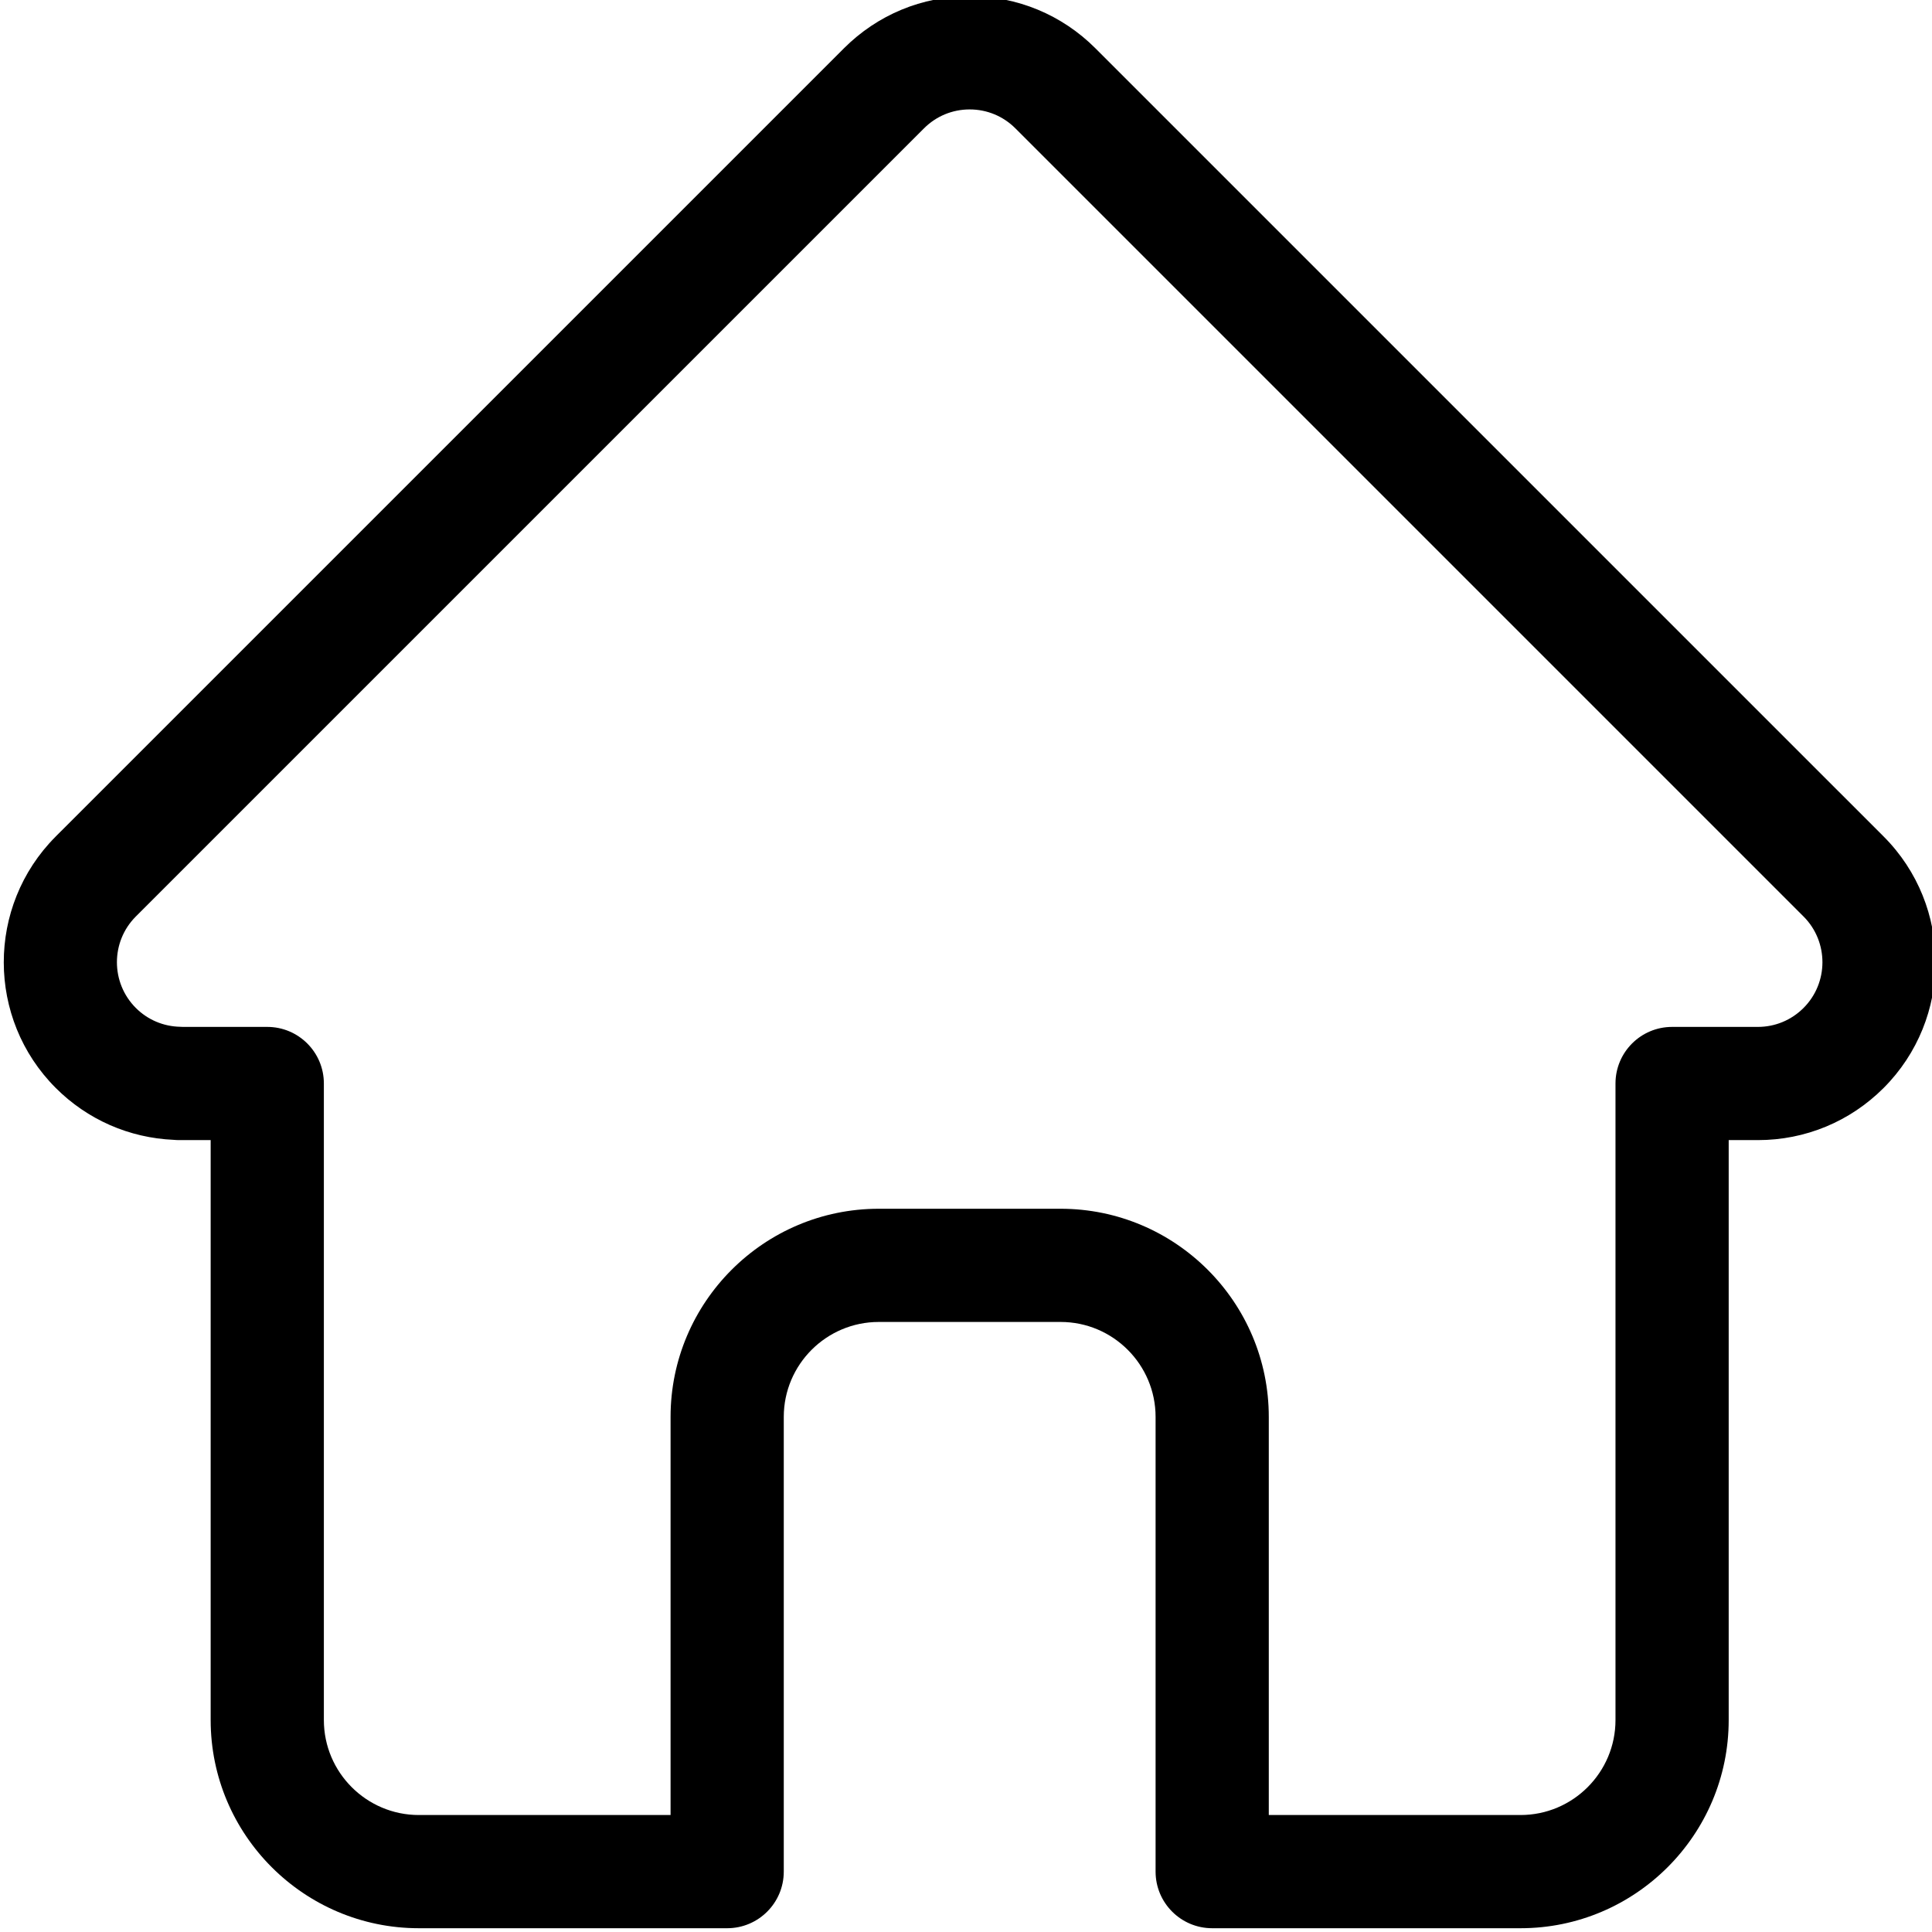
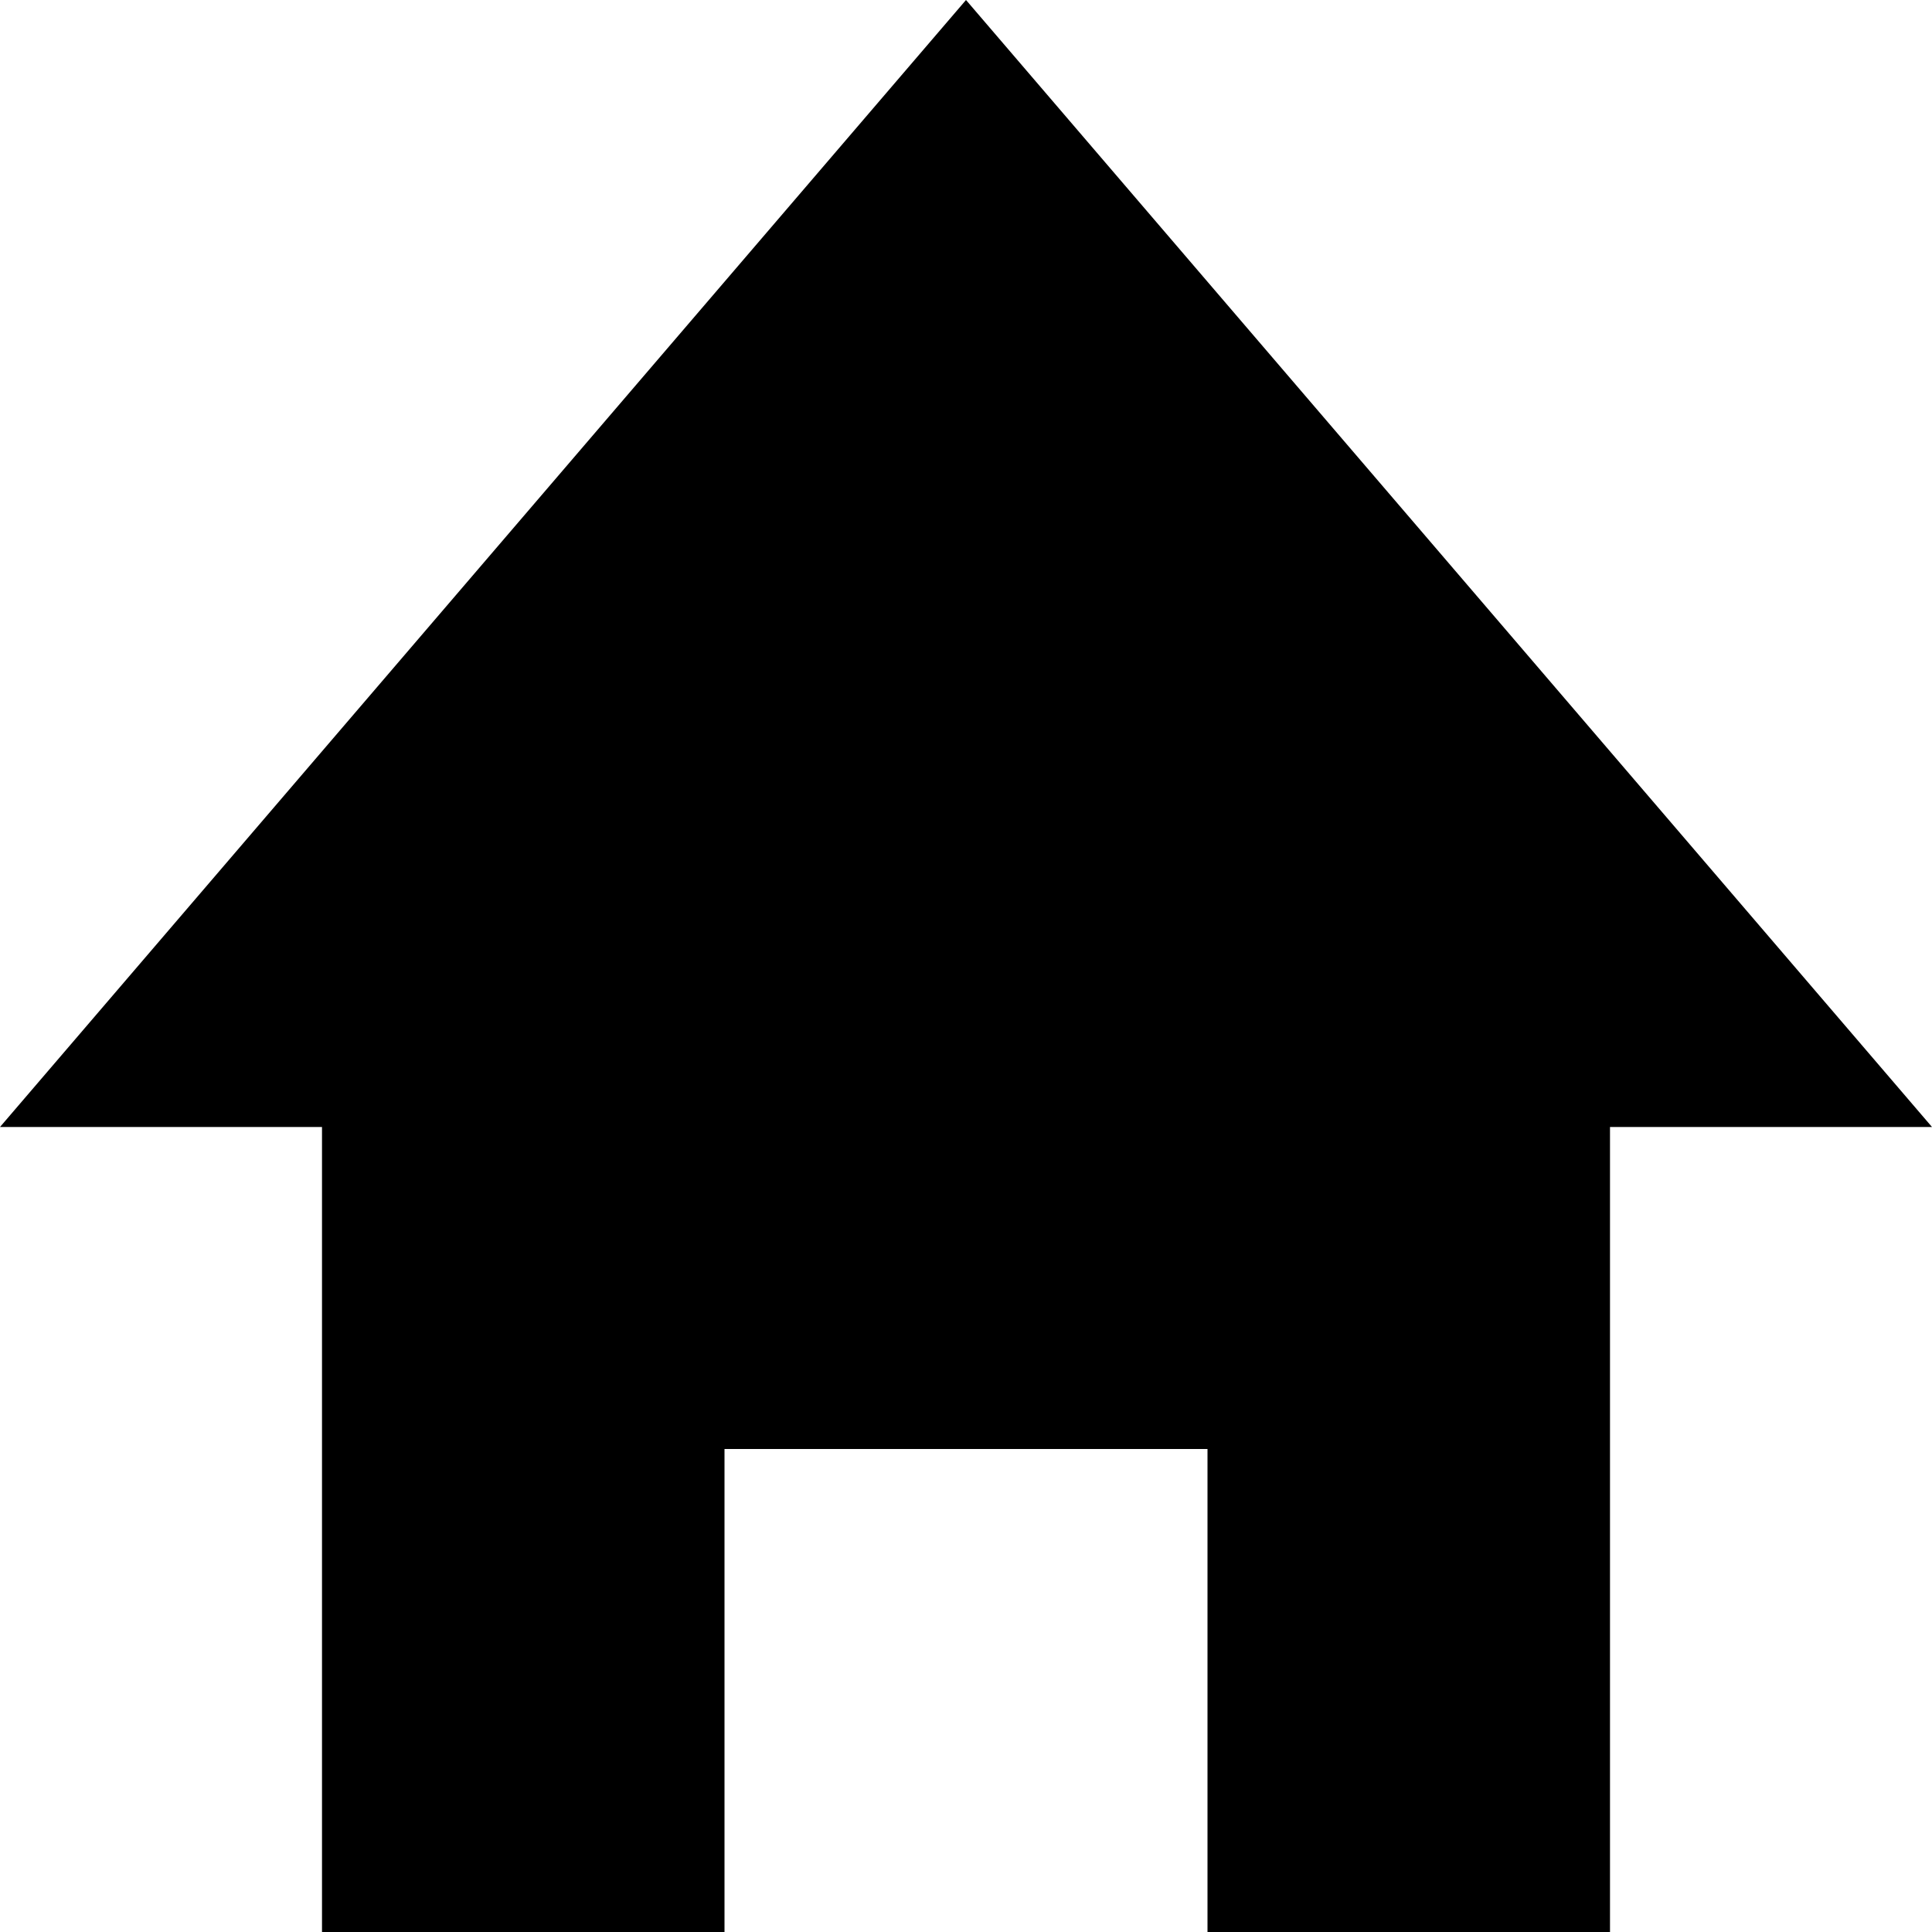
- <svg xmlns="http://www.w3.org/2000/svg" height="511pt" viewBox="0 1 511 511.999" width="511pt">
+ <svg xmlns="http://www.w3.org/2000/svg" viewbox="0 0 24 24" width="24" height="24">
  <path d="m498.699 222.695c-.016-.012-.027-.027-.039-.039l-208.855-208.848c-8.902-8.906-20.738-13.809-33.328-13.809-12.59 0-24.426 4.902-33.332 13.809l-208.746 208.742c-.07.07-.145.145-.211.215-18.281 18.387-18.25 48.219.09 66.559 8.379 8.383 19.441 13.234 31.273 13.746.484.047.969.07 1.457.07h8.32v153.695c0 30.418 24.75 55.164 55.168 55.164h81.711c8.285 0 15-6.719 15-15v-120.5c0-13.879 11.293-25.168 25.172-25.168h48.195c13.879 0 25.168 11.289 25.168 25.168v120.5c0 8.281 6.715 15 15 15h81.711c30.422 0 55.168-24.746 55.168-55.164v-153.695h7.719c12.586 0 24.422-4.902 33.332-13.812 18.359-18.367 18.367-48.254.027-66.633zm-21.242 45.422c-3.238 3.238-7.543 5.023-12.117 5.023h-22.719c-8.285 0-15 6.715-15 15v168.695c0 13.875-11.289 25.164-25.168 25.164h-66.711v-105.5c0-30.418-24.746-55.168-55.168-55.168h-48.195c-30.422 0-55.172 24.75-55.172 55.168v105.5h-66.711c-13.875 0-25.168-11.289-25.168-25.164v-168.695c0-8.285-6.715-15-15-15h-22.328c-.234-.016-.465-.027-.703-.031-4.469-.078-8.66-1.852-11.801-4.996-6.68-6.68-6.68-17.551 0-24.234.004 0 .004-.004.008-.008l.012-.012 208.848-208.84c3.234-3.238 7.535-5.02 12.113-5.02 4.574 0 8.875 1.781 12.113 5.02l208.801 208.797c.031.031.066.062.098.094 6.645 6.691 6.633 17.539-.031 24.207zm0 0" />
+   <path d="M12 0 L24 14 H20 V24 H15 V18 H9 V24 H4 V14 H0 " />
</svg>
